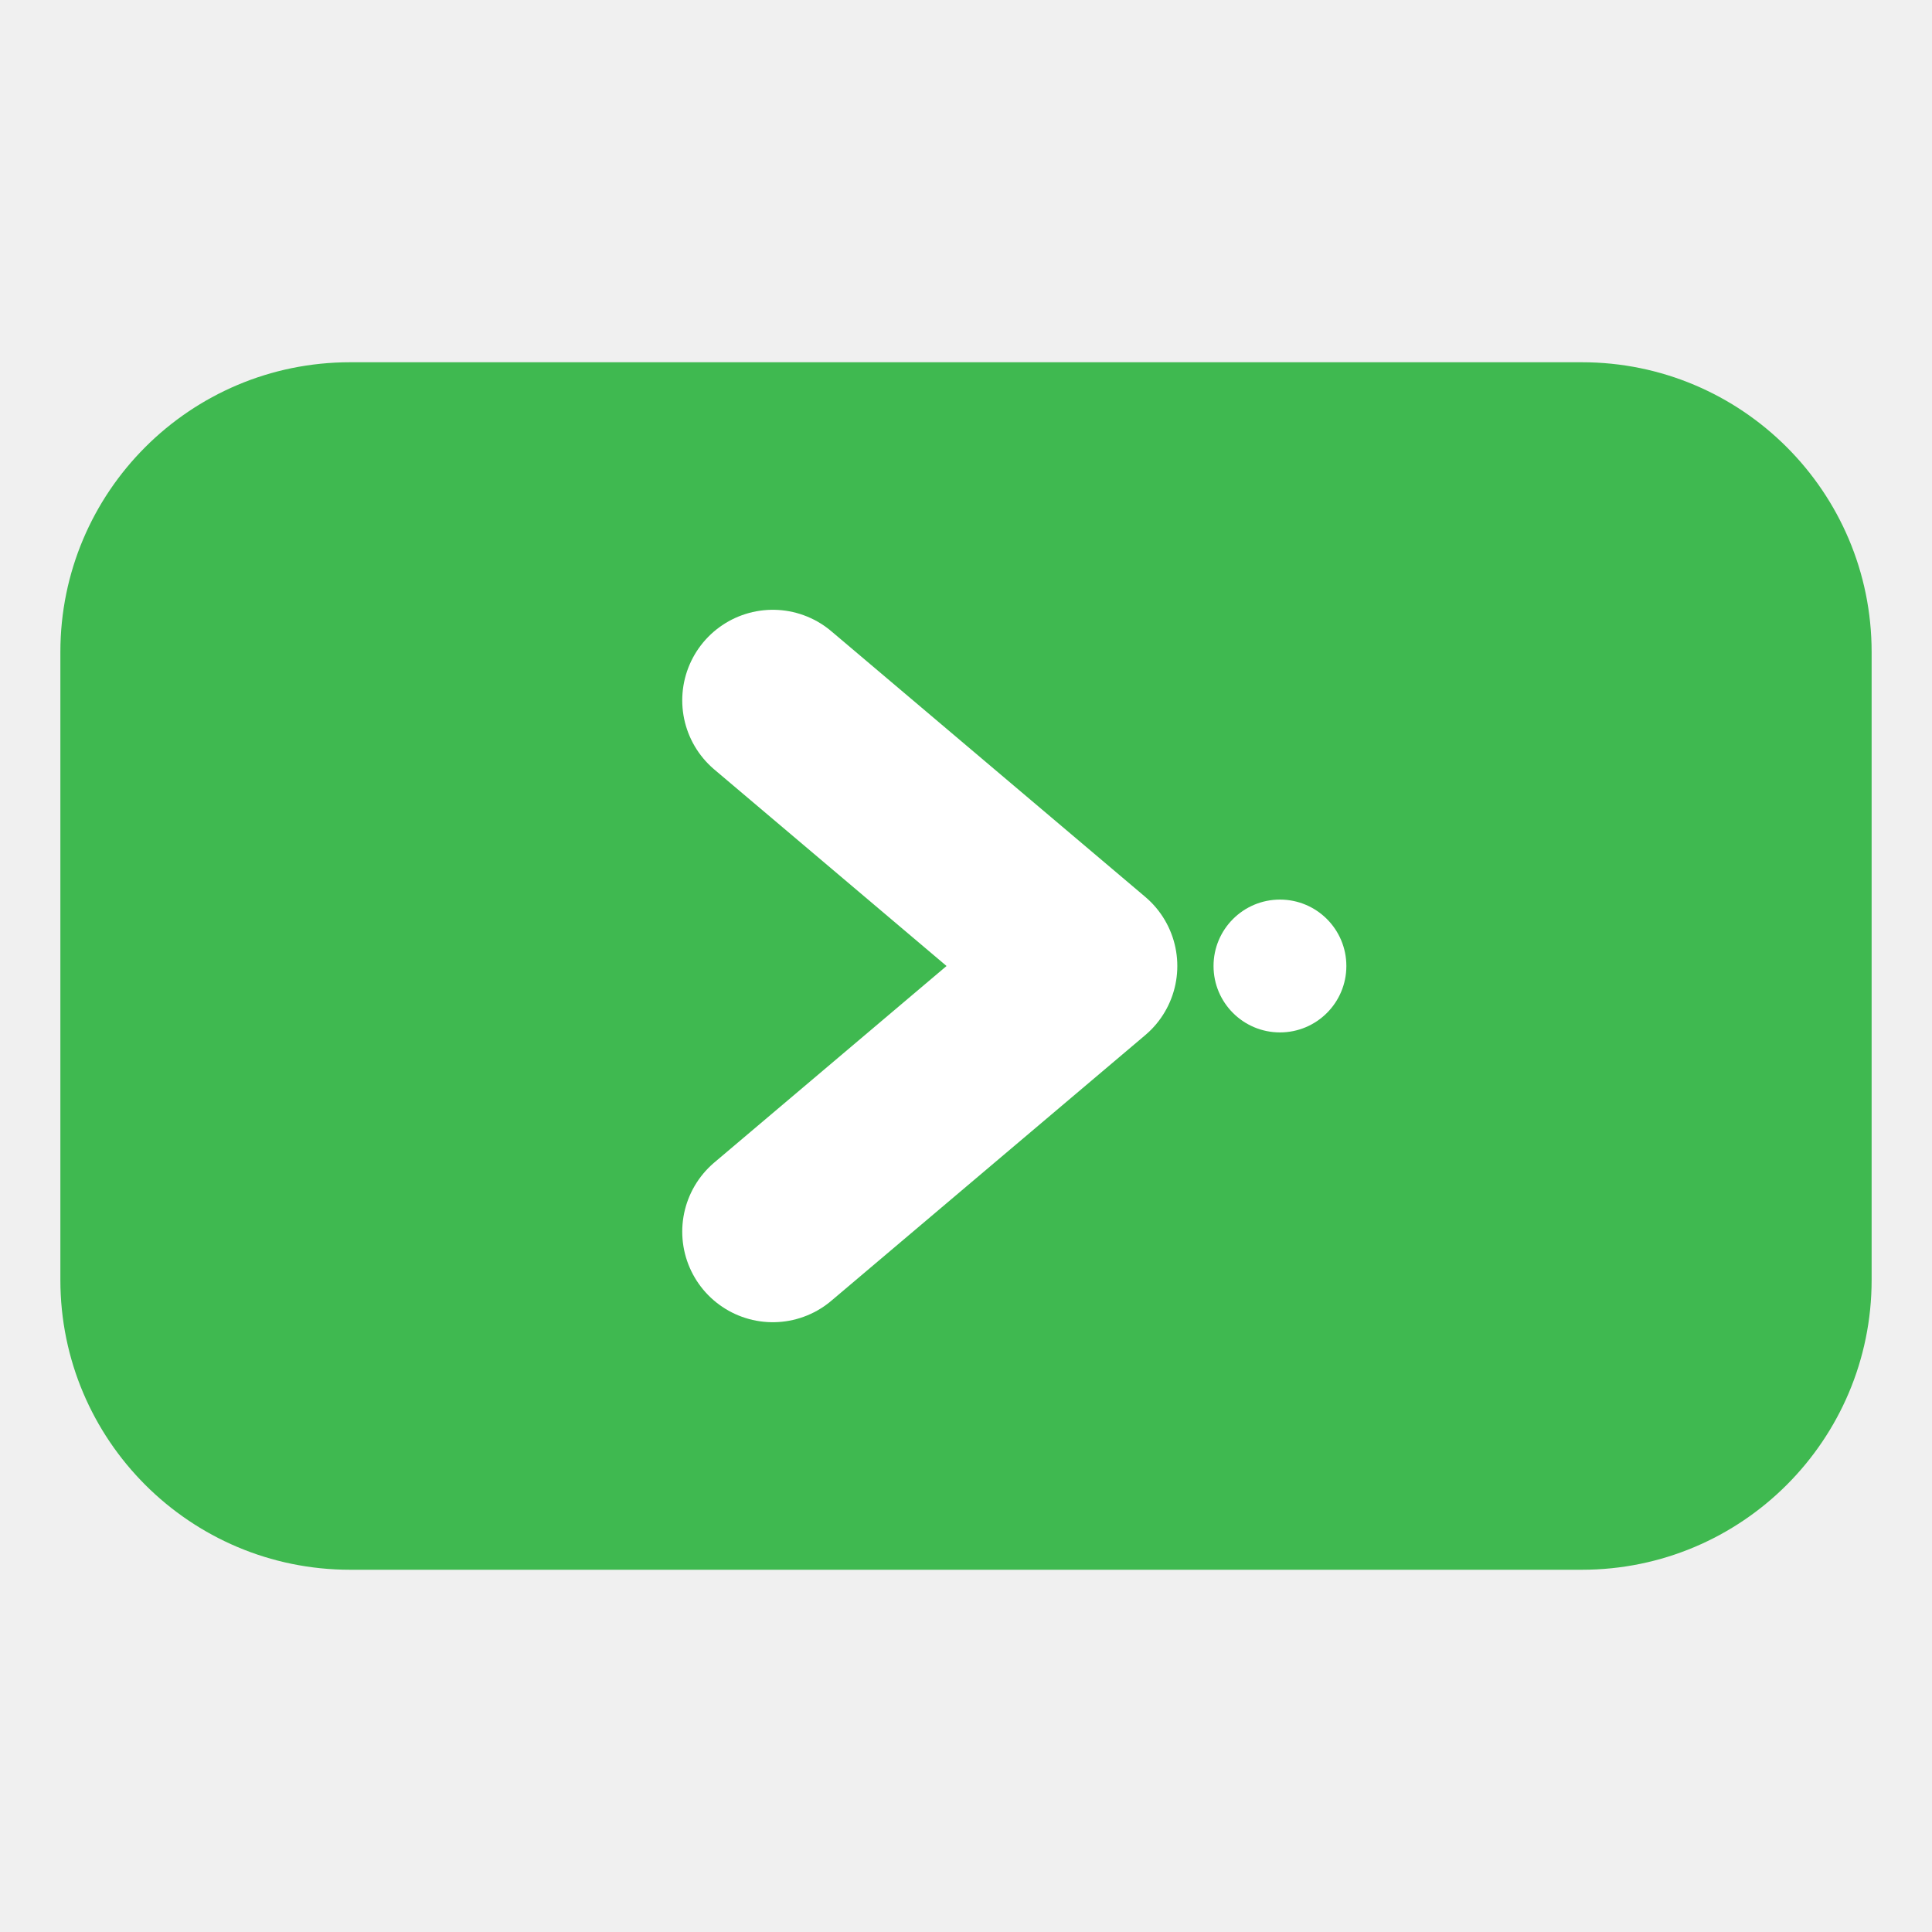
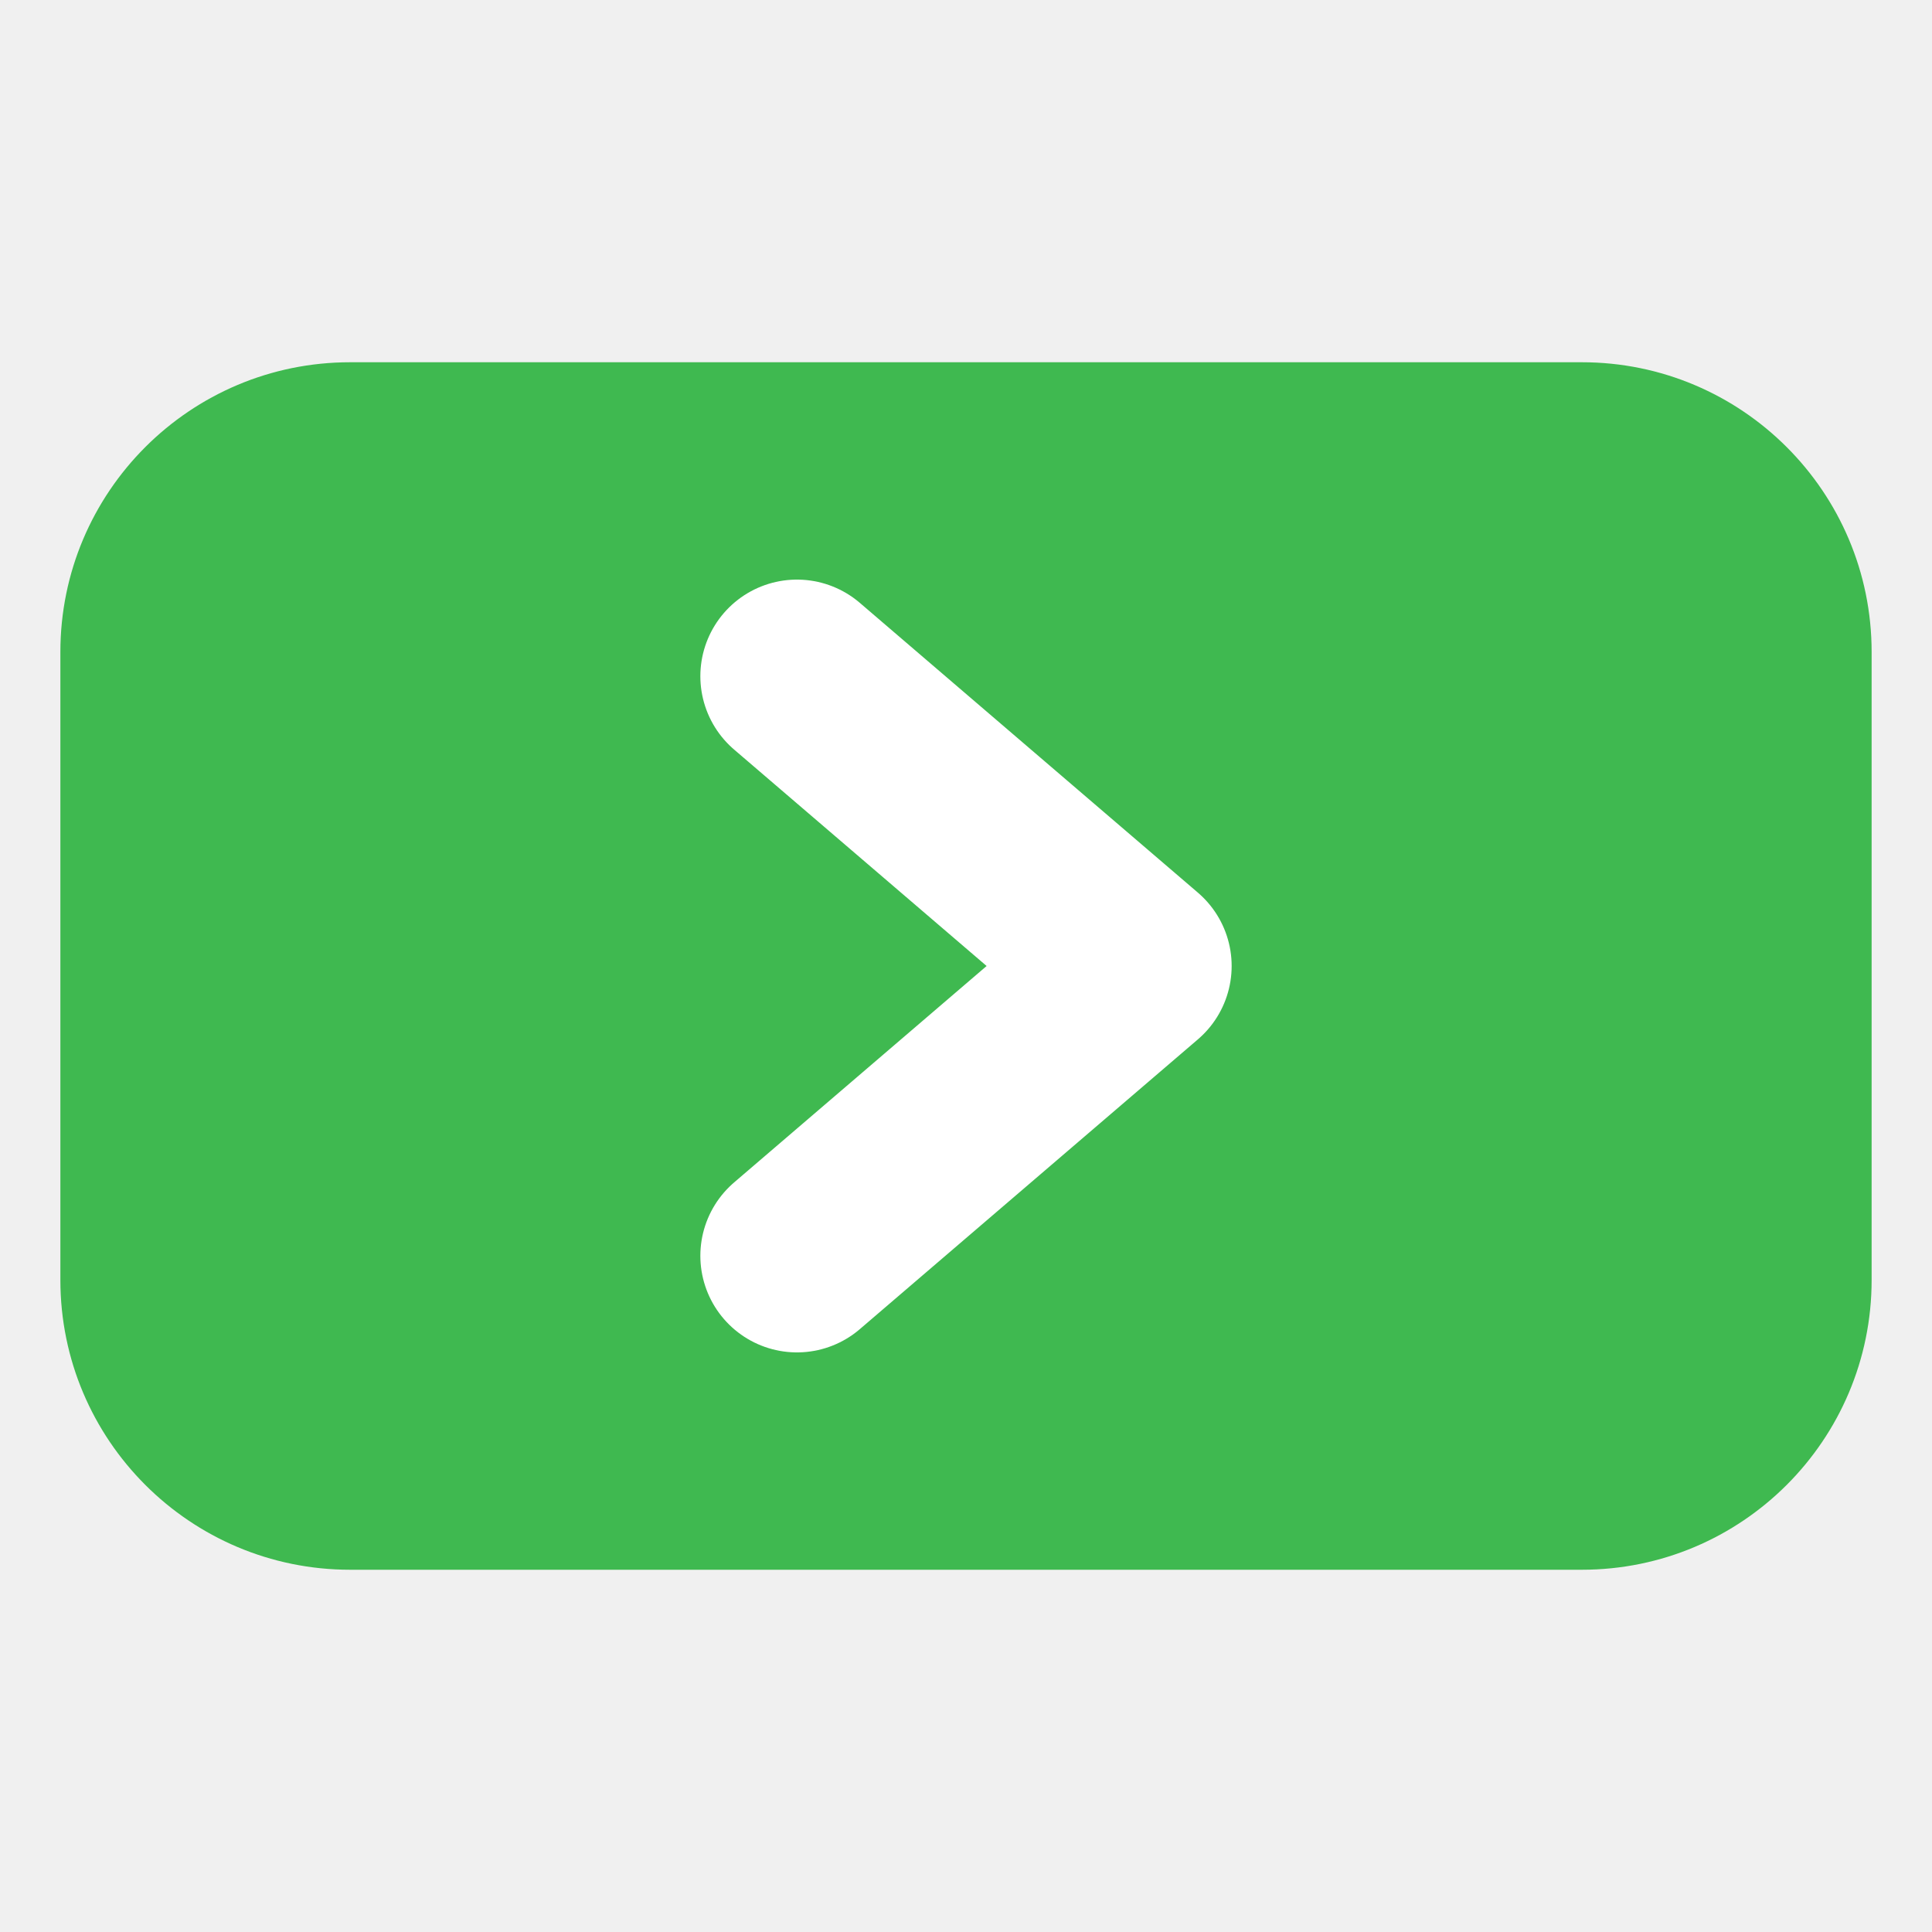
<svg xmlns="http://www.w3.org/2000/svg" width="16" height="16" viewBox="0 0 16 16">
  <rect x="0.5" y="3" width="15" height="10" rx="2.4" fill="#3FB950" />
-   <polyline points="6.4,5.8 9,8 6.4,10.2" fill="none" stroke="#ffffff" stroke-width="1.5" stroke-linecap="round" stroke-linejoin="round" />
-   <circle cx="10.6" cy="8" r="0.55" fill="#ffffff" />
+   <polyline points="6.6,5.6 9.4,8 6.6,10.4" fill="none" stroke="#ffffff" stroke-width="1.6" stroke-linecap="round" stroke-linejoin="round" />
</svg>
